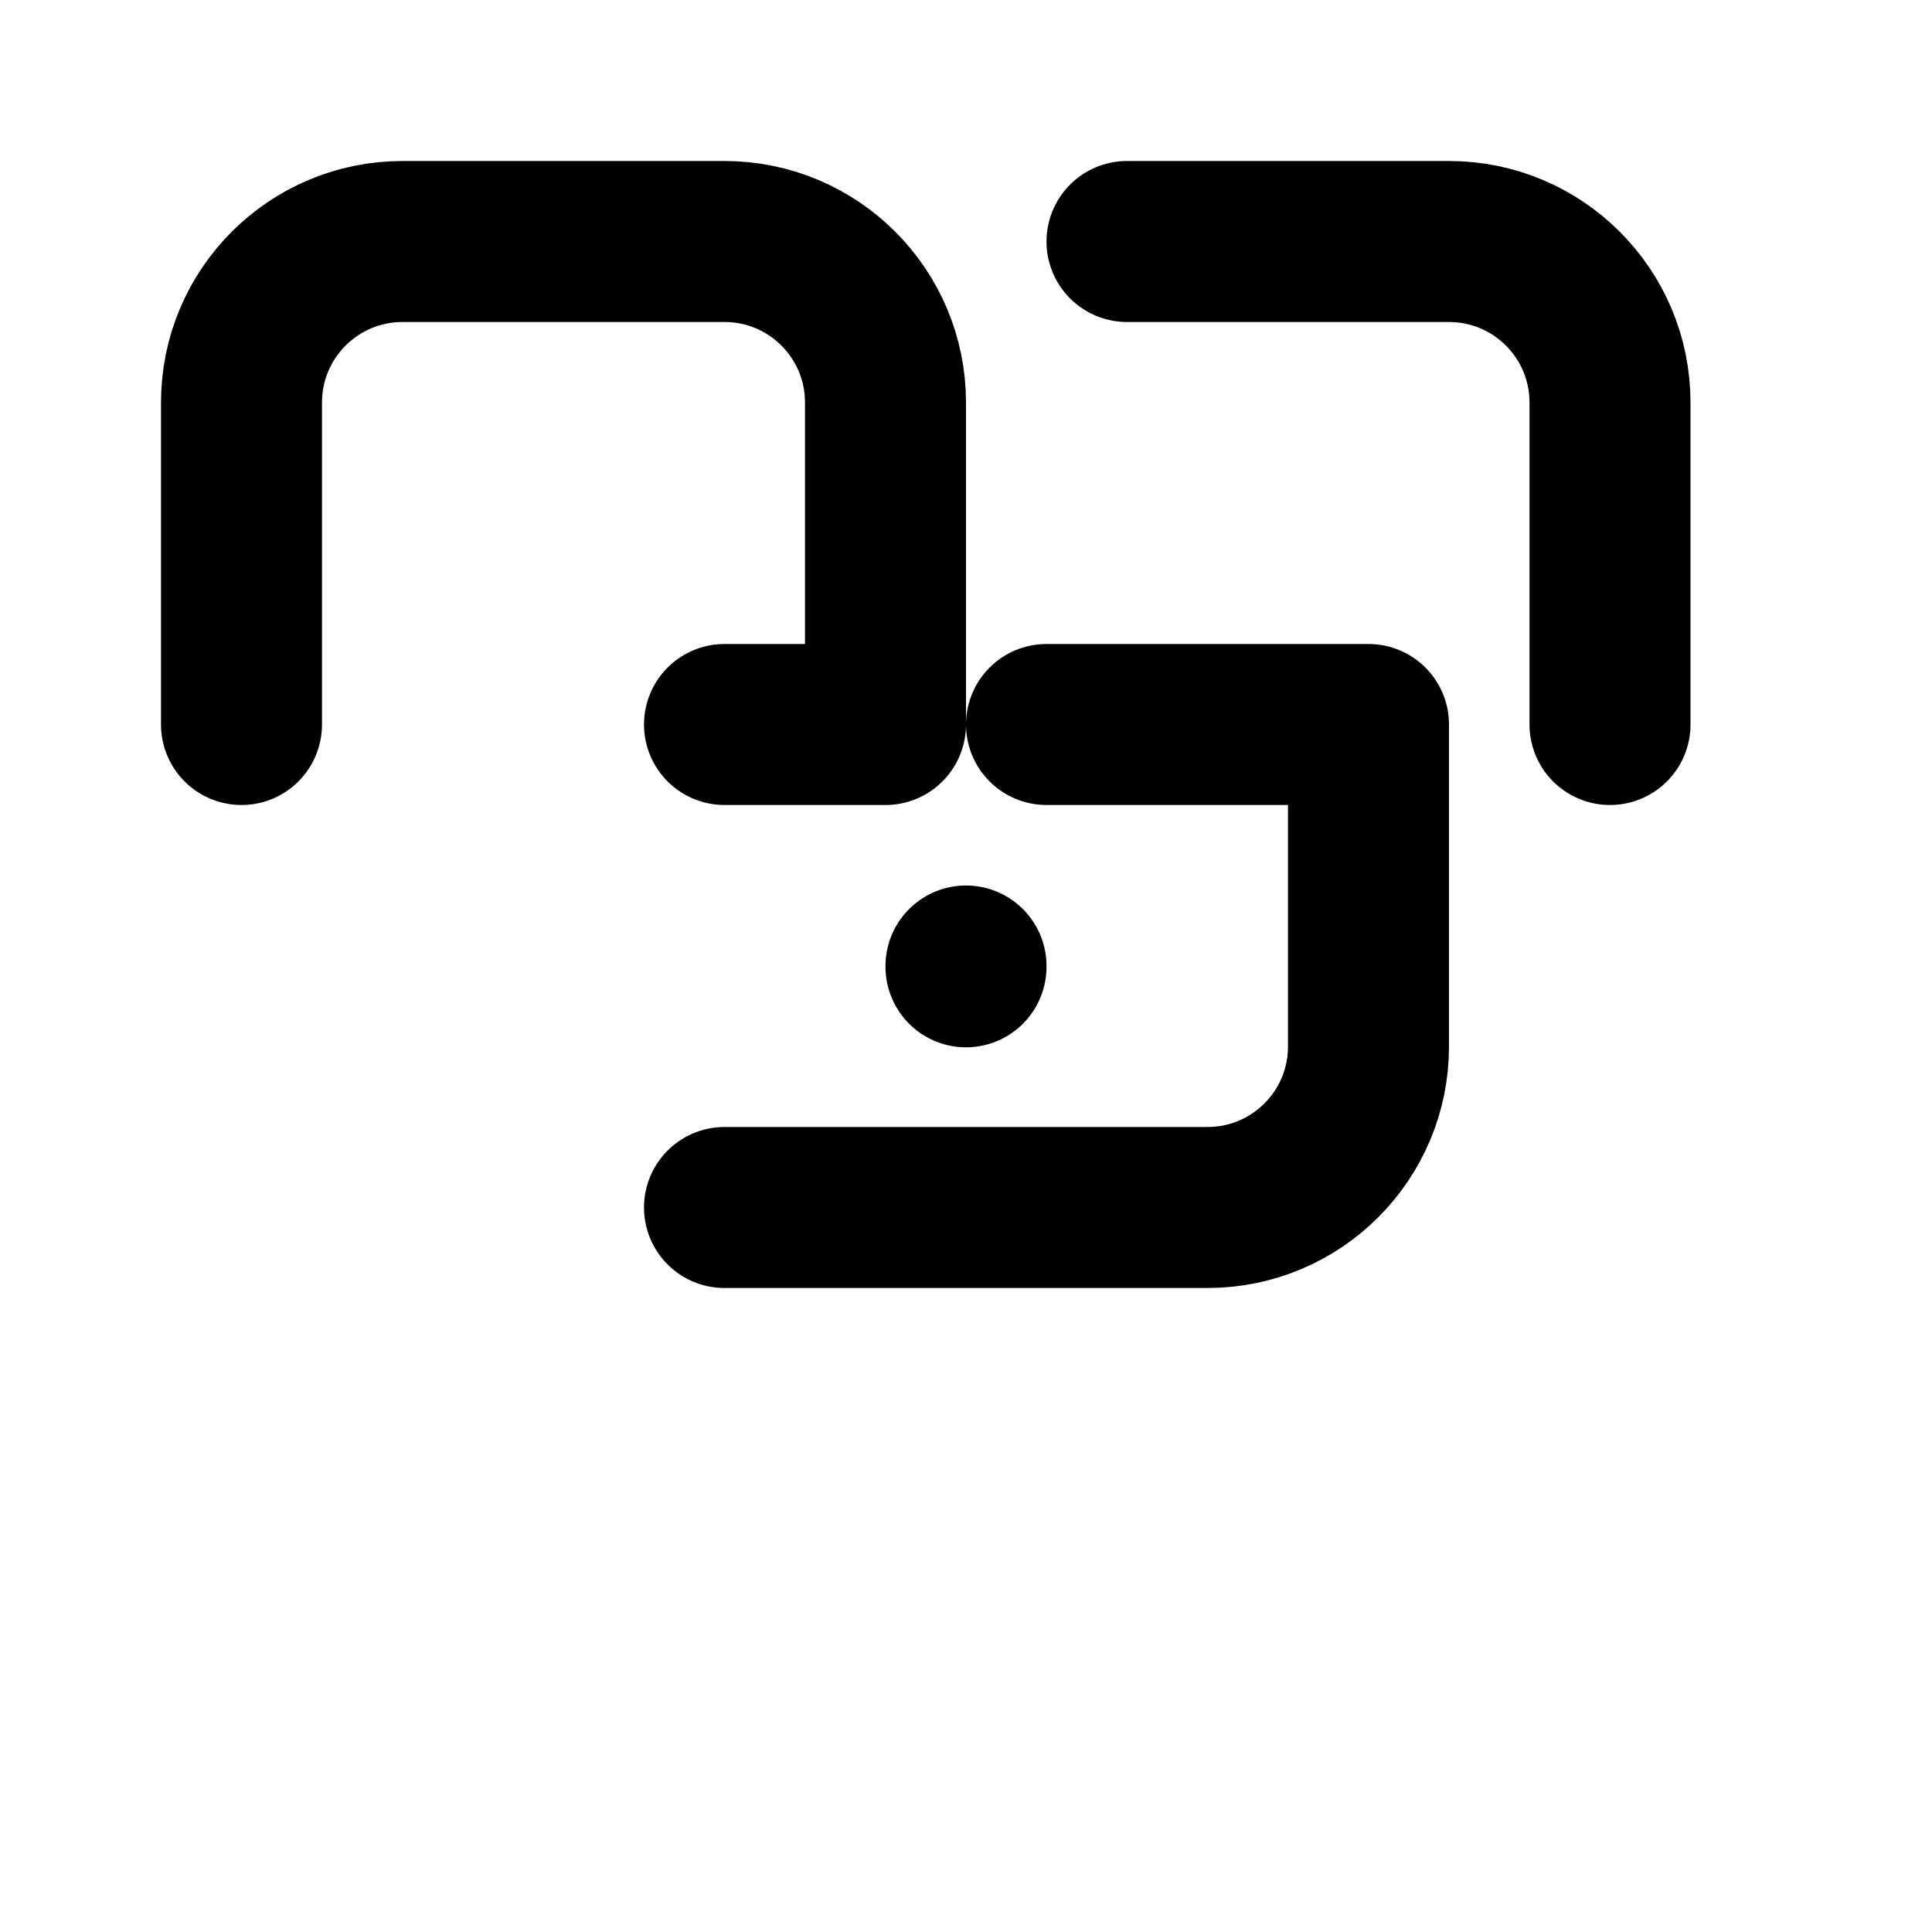
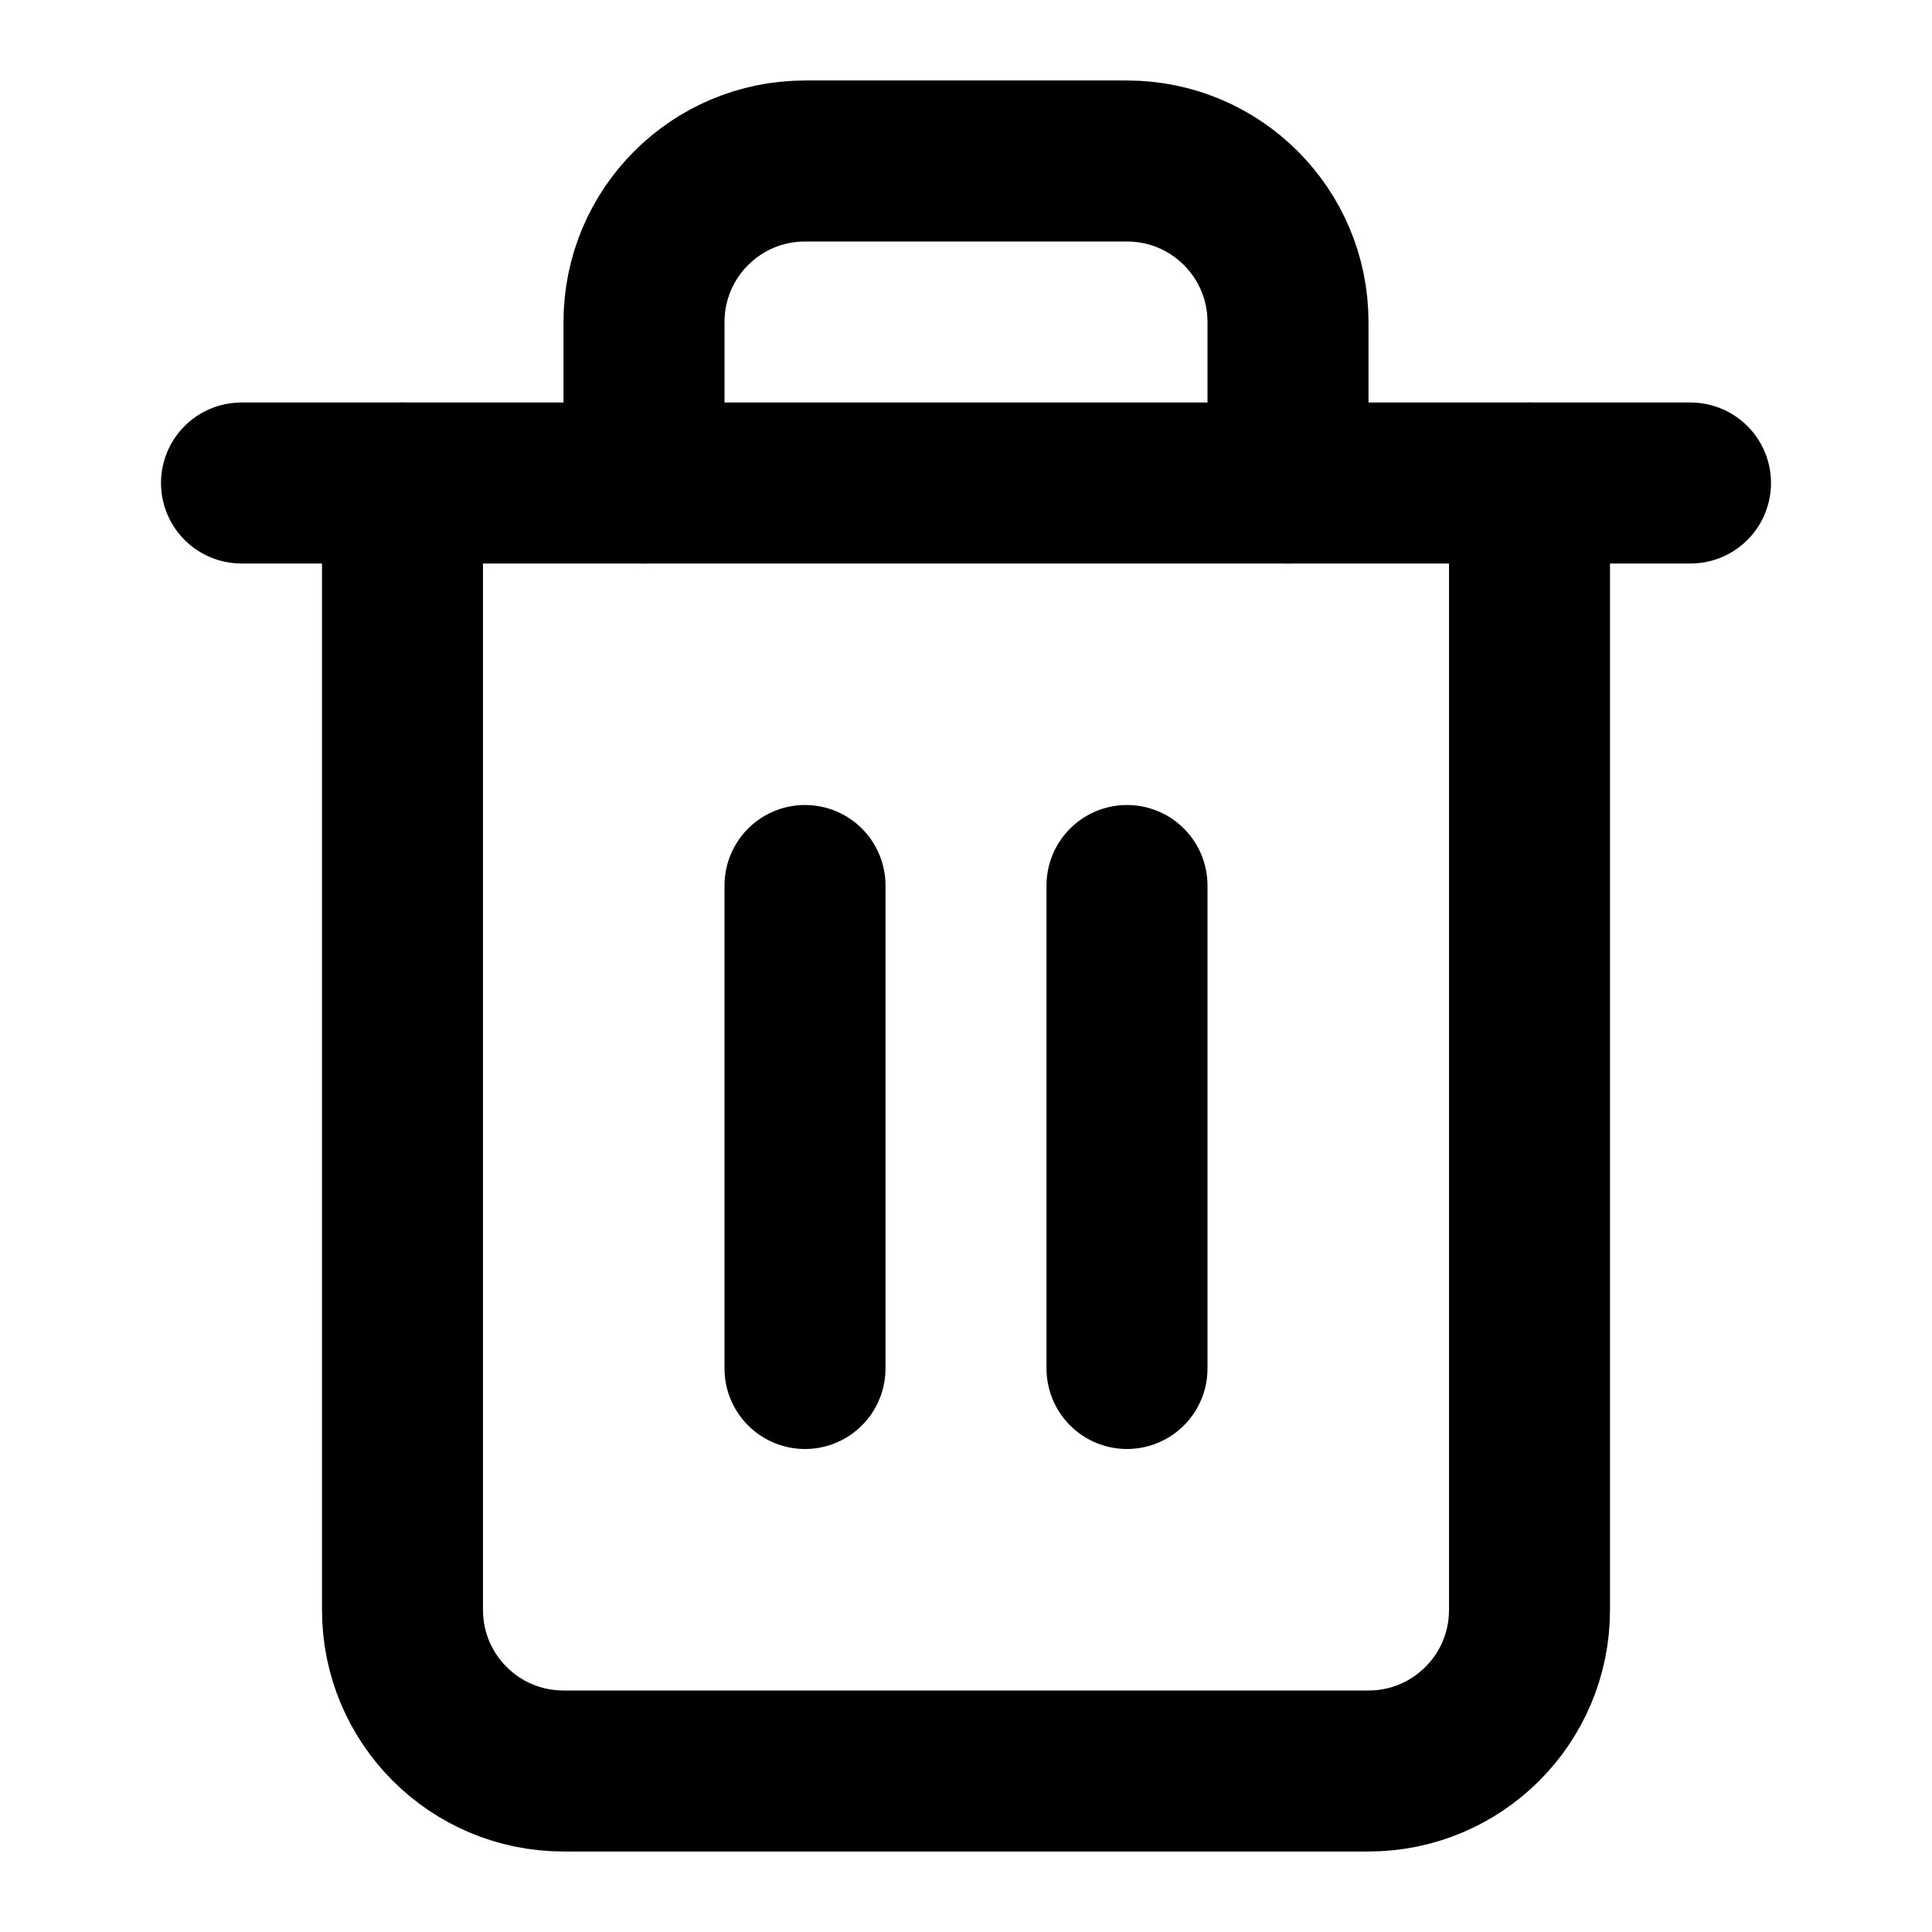
<svg xmlns="http://www.w3.org/2000/svg" viewBox="0 0 24 24" fill="none" stroke="currentColor" stroke-width="2" stroke-linecap="round" stroke-linejoin="round">
-   <path d="M9 3H5a2 2 0 0 0-2 2v4m11-6h4a2 2 0 0 1 2 2v4M9 3v0a2 2 0 0 1 2 2v4m0 0H9m4 0h4m0 0v4a2 2 0 0 1-2 2h-4m0 0H9m4 0h0" />
-   <line x1="12" y1="12" x2="12" y2="12.01" />
+   <path d="M3 6h18" />
+   <path d="M19 6v14a2 2 0 0 1-2 2H7a2 2 0 0 1-2-2V6" />
+   <path d="M8 6V4a2 2 0 0 1 2-2h4a2 2 0 0 1 2 2v2" />
+   <line x1="10" y1="11" x2="10" y2="17" />
+   <line x1="14" y1="11" x2="14" y2="17" />
</svg>
